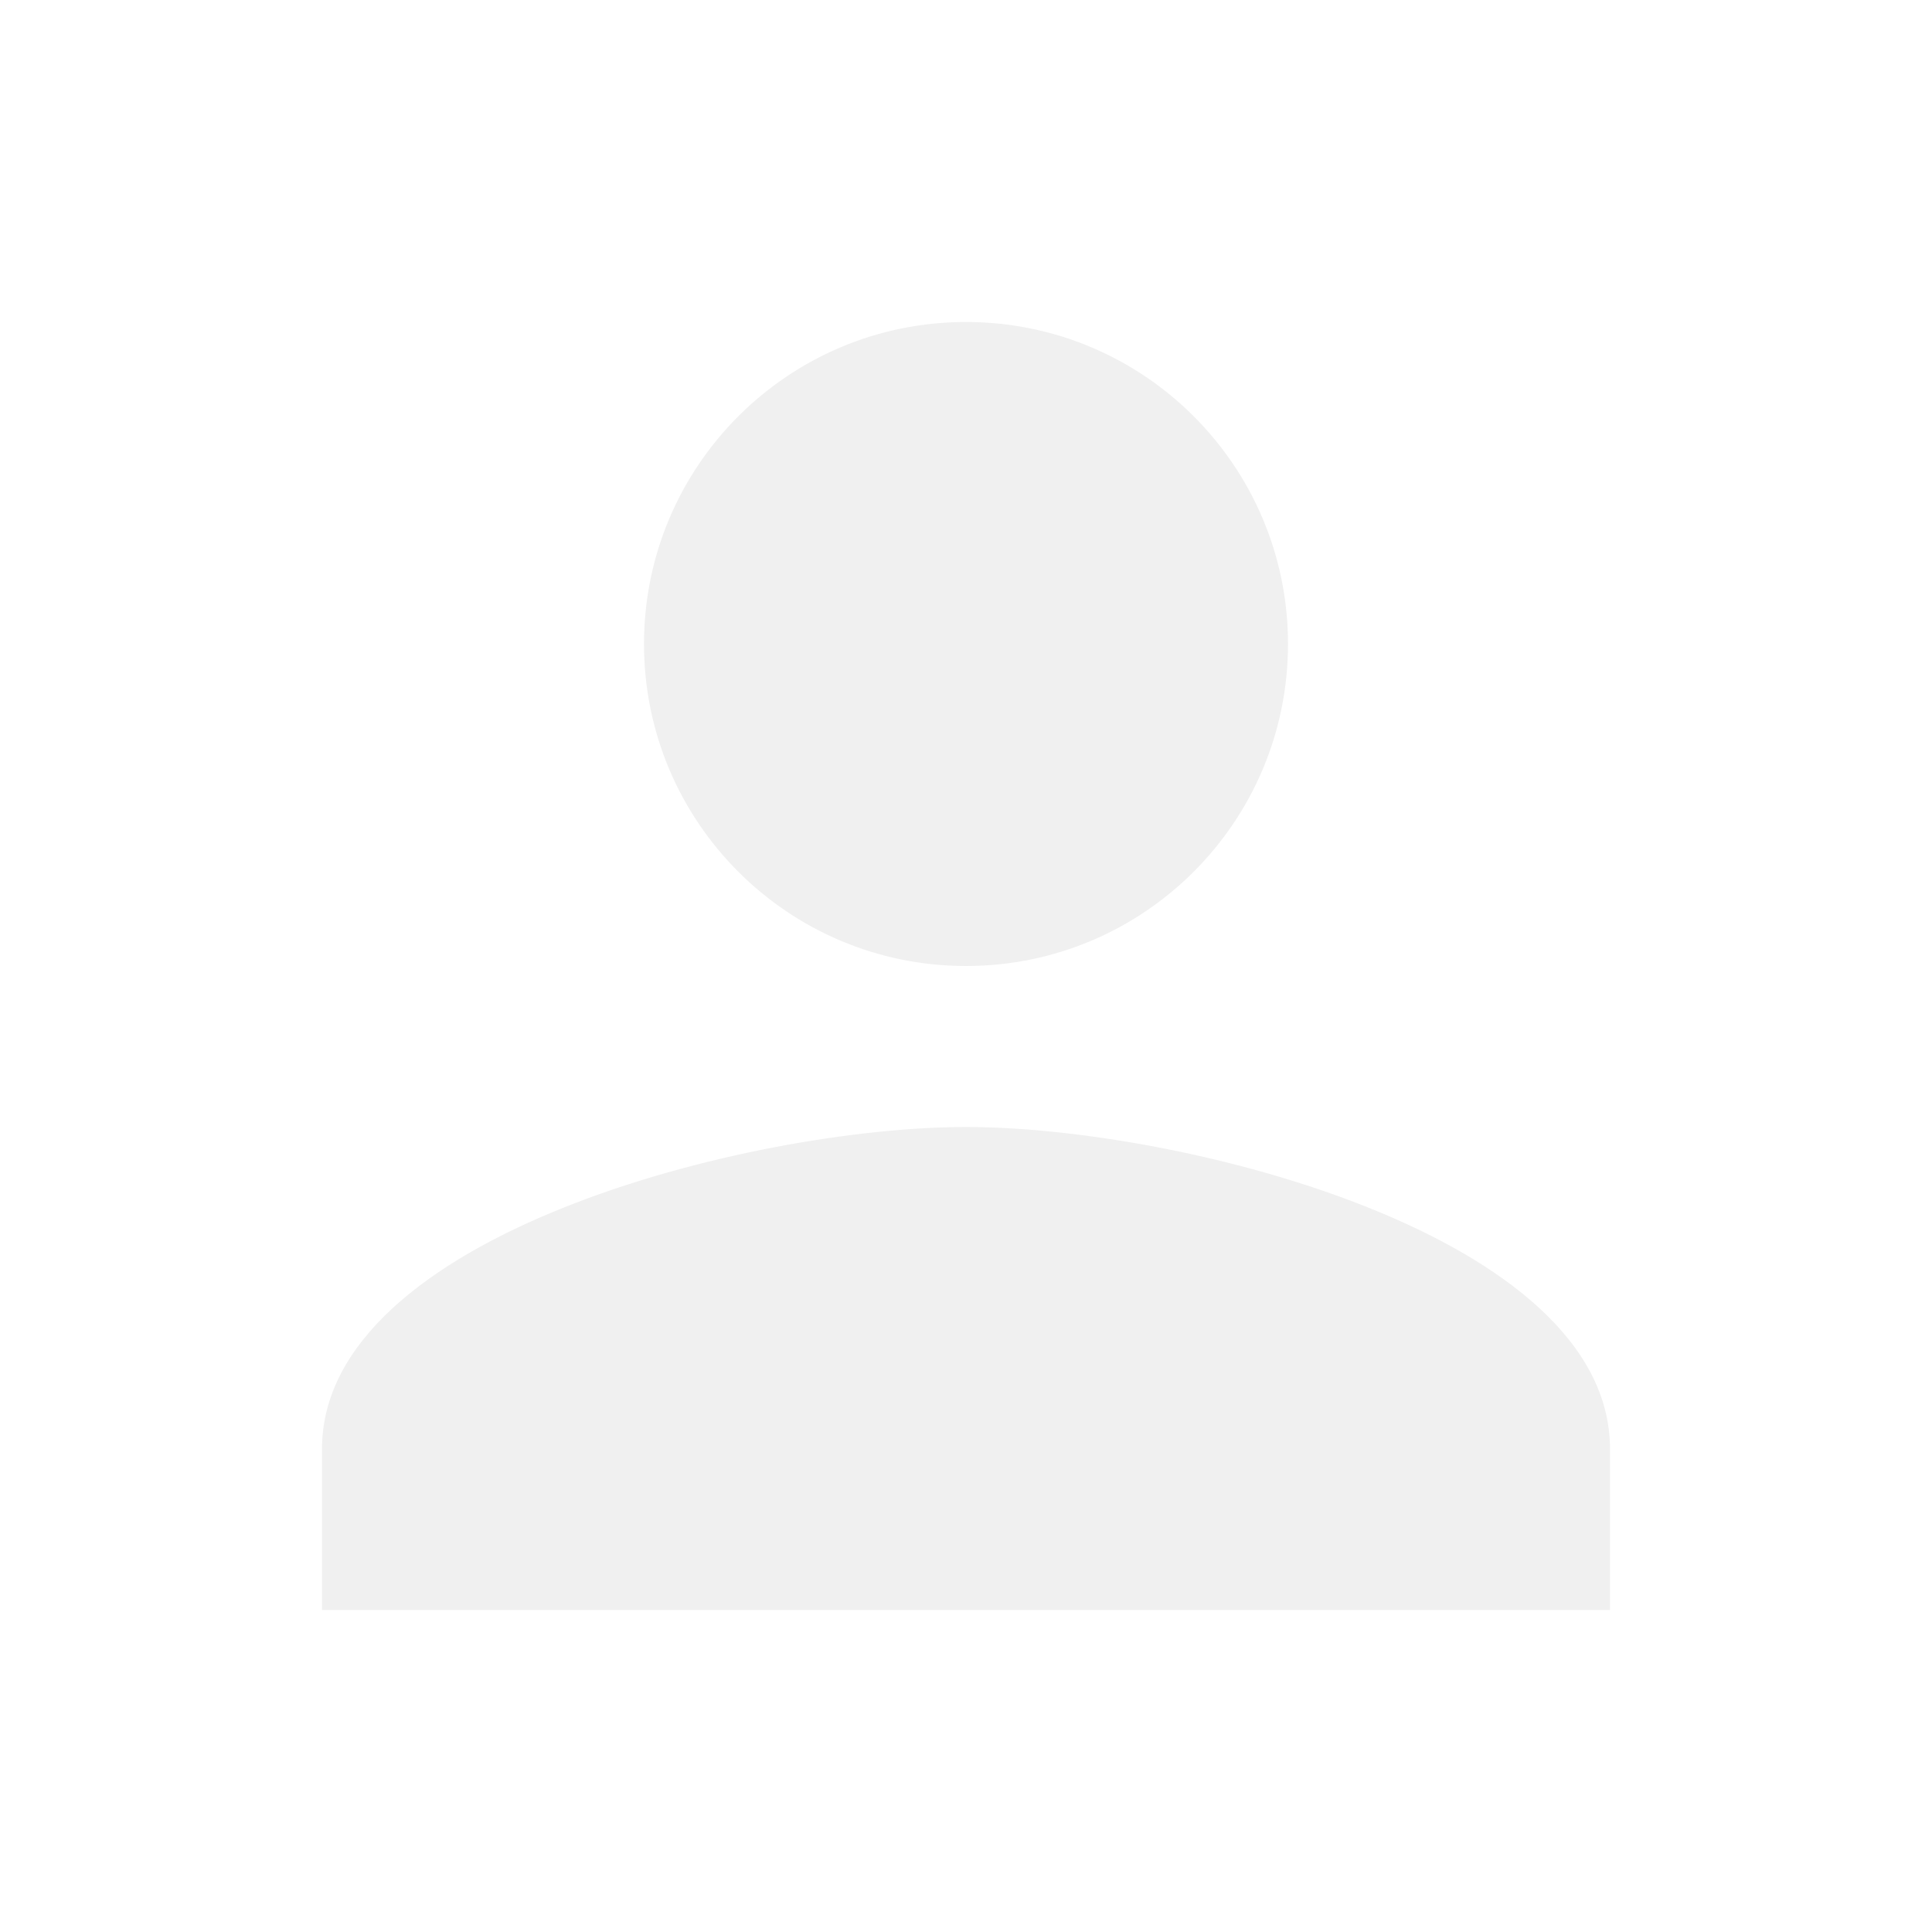
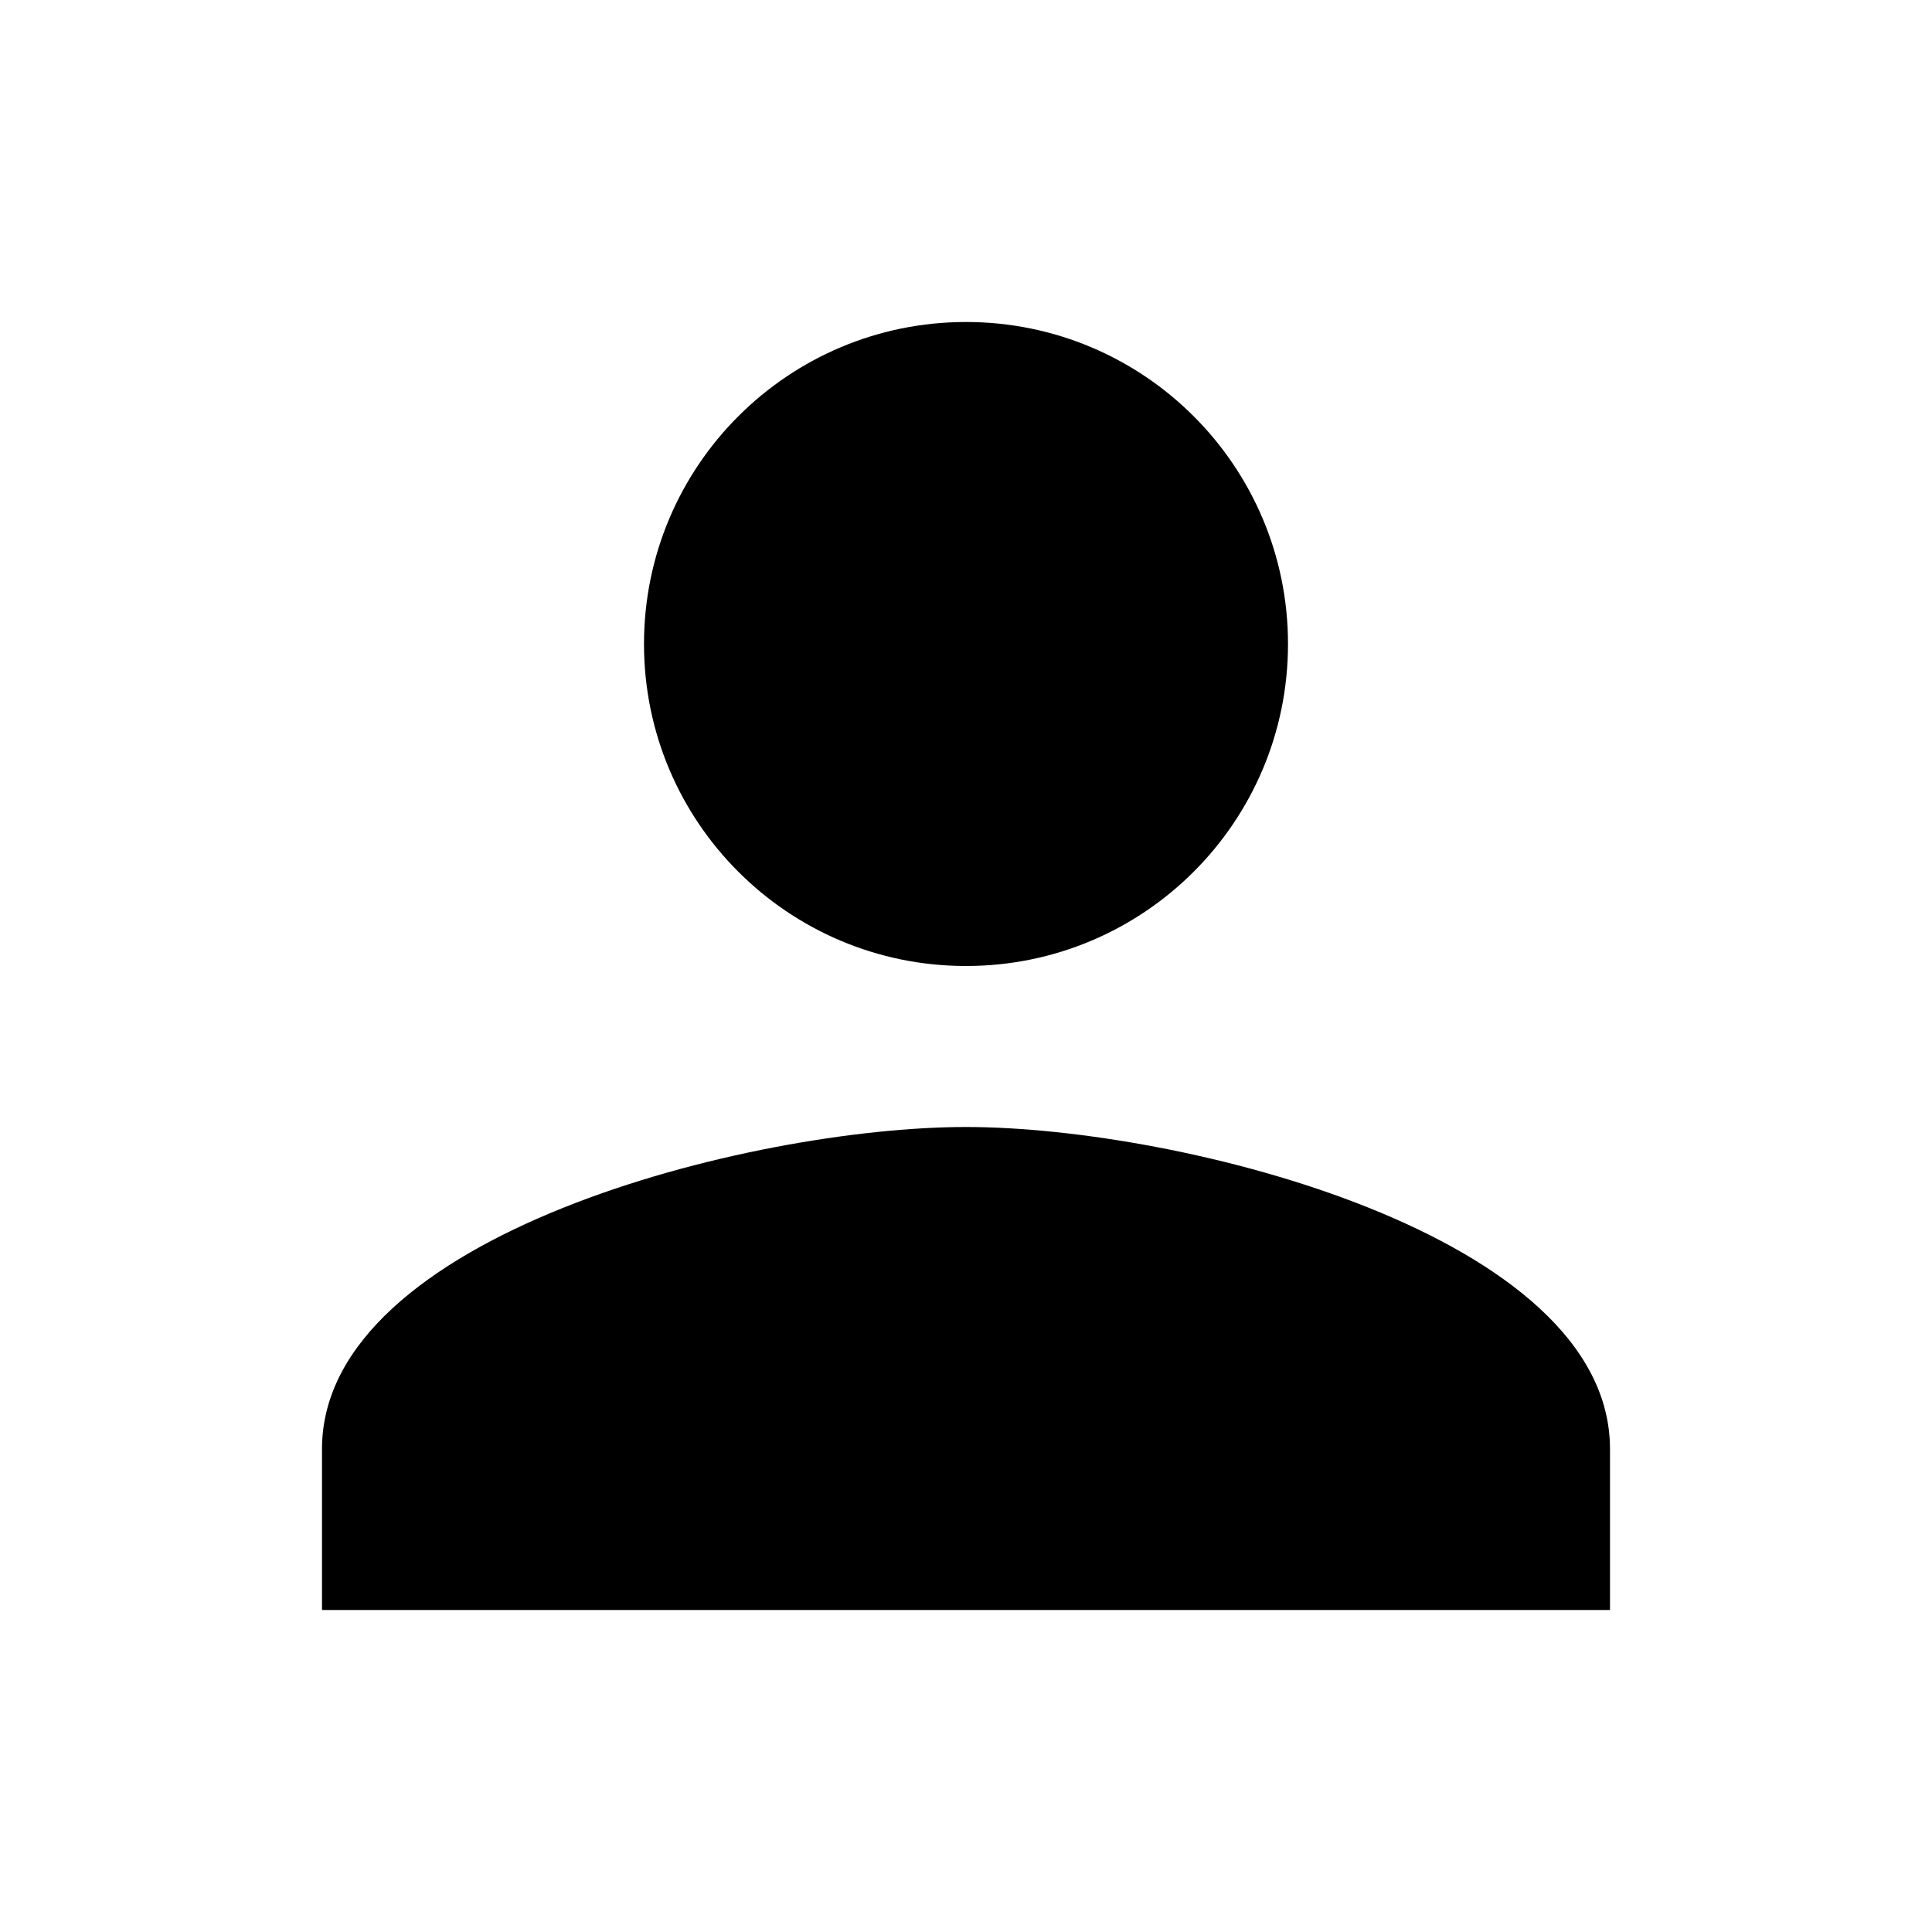
<svg xmlns="http://www.w3.org/2000/svg" viewBox="0 0 24 24" width="24" height="24">
-   <path fill="#F0F0F0" d="M12,12c2.21,0 4,-1.79 4,-4s-1.79,-4 -4,-4 -4,1.79 -4,4 1.79,4 4,4zM12,14c-2.67,0 -8,1.34 -8,4v2h16v-2c0,-2.66 -5.33,-4 -8,-4z" />
+   <path fill="#000000" d="M12,12c2.21,0 4,-1.79 4,-4s-1.79,-4 -4,-4 -4,1.79 -4,4 1.79,4 4,4zM12,14c-2.67,0 -8,1.34 -8,4v2h16v-2c0,-2.66 -5.33,-4 -8,-4z" />
</svg>
